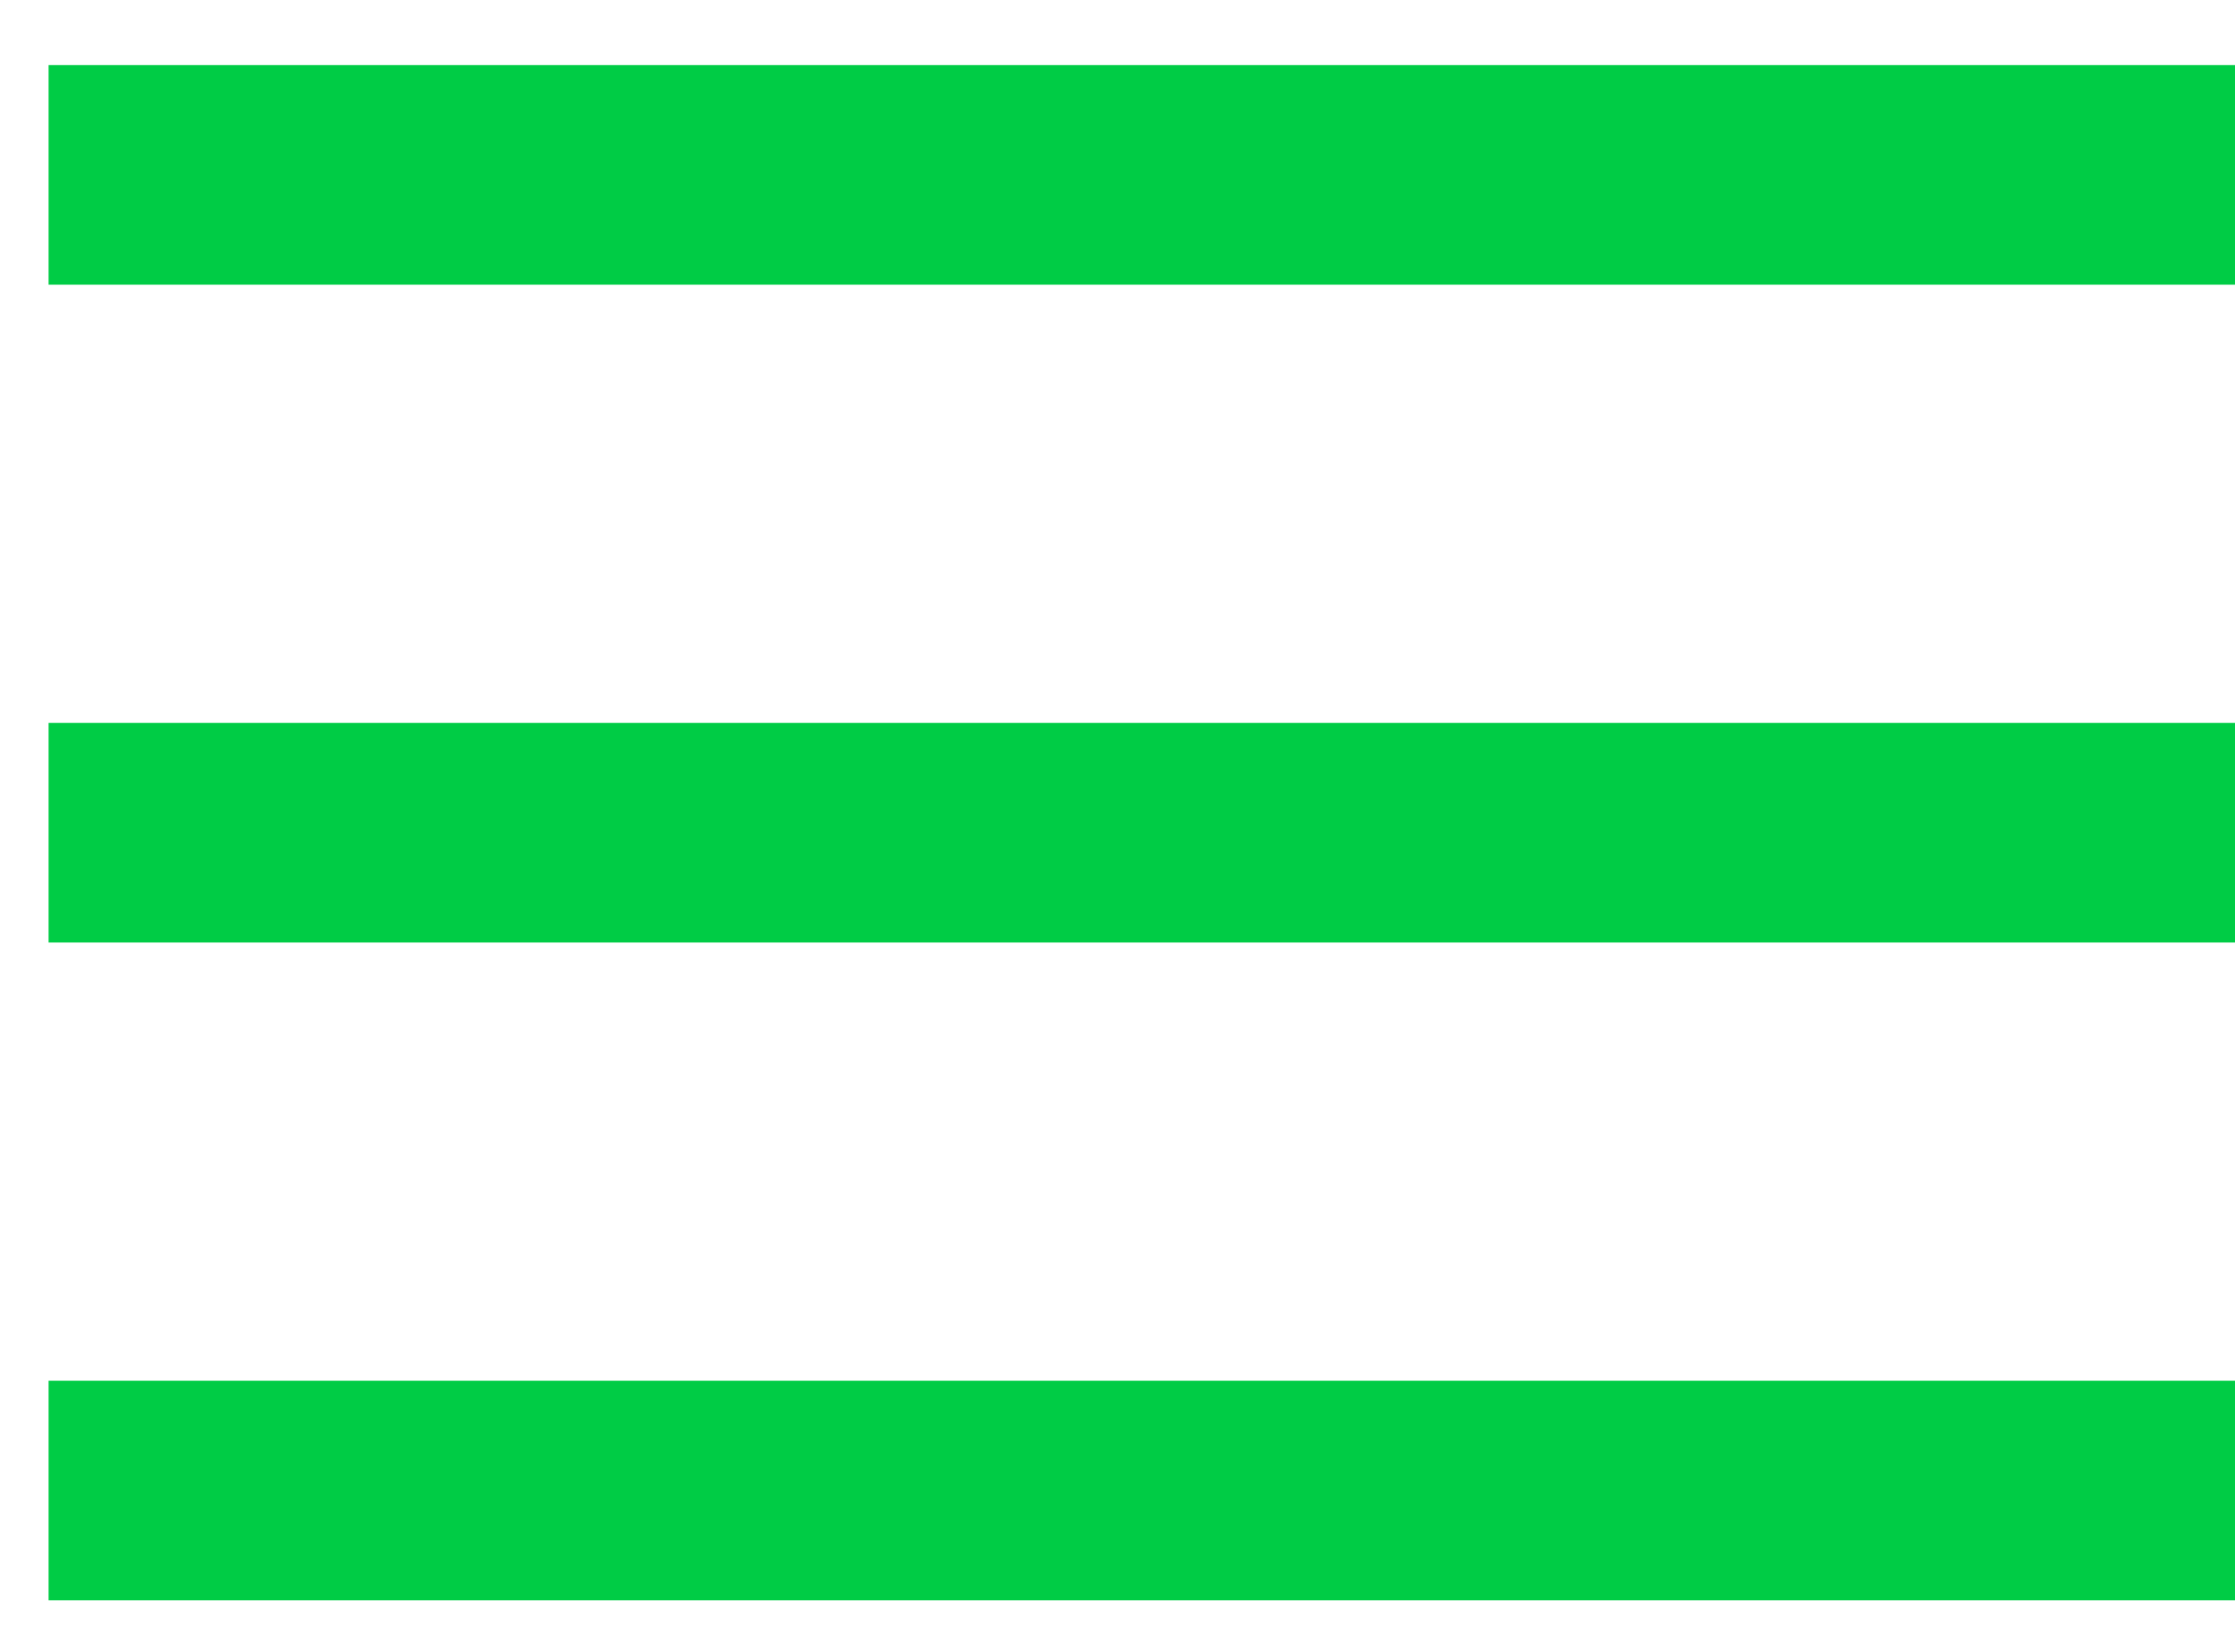
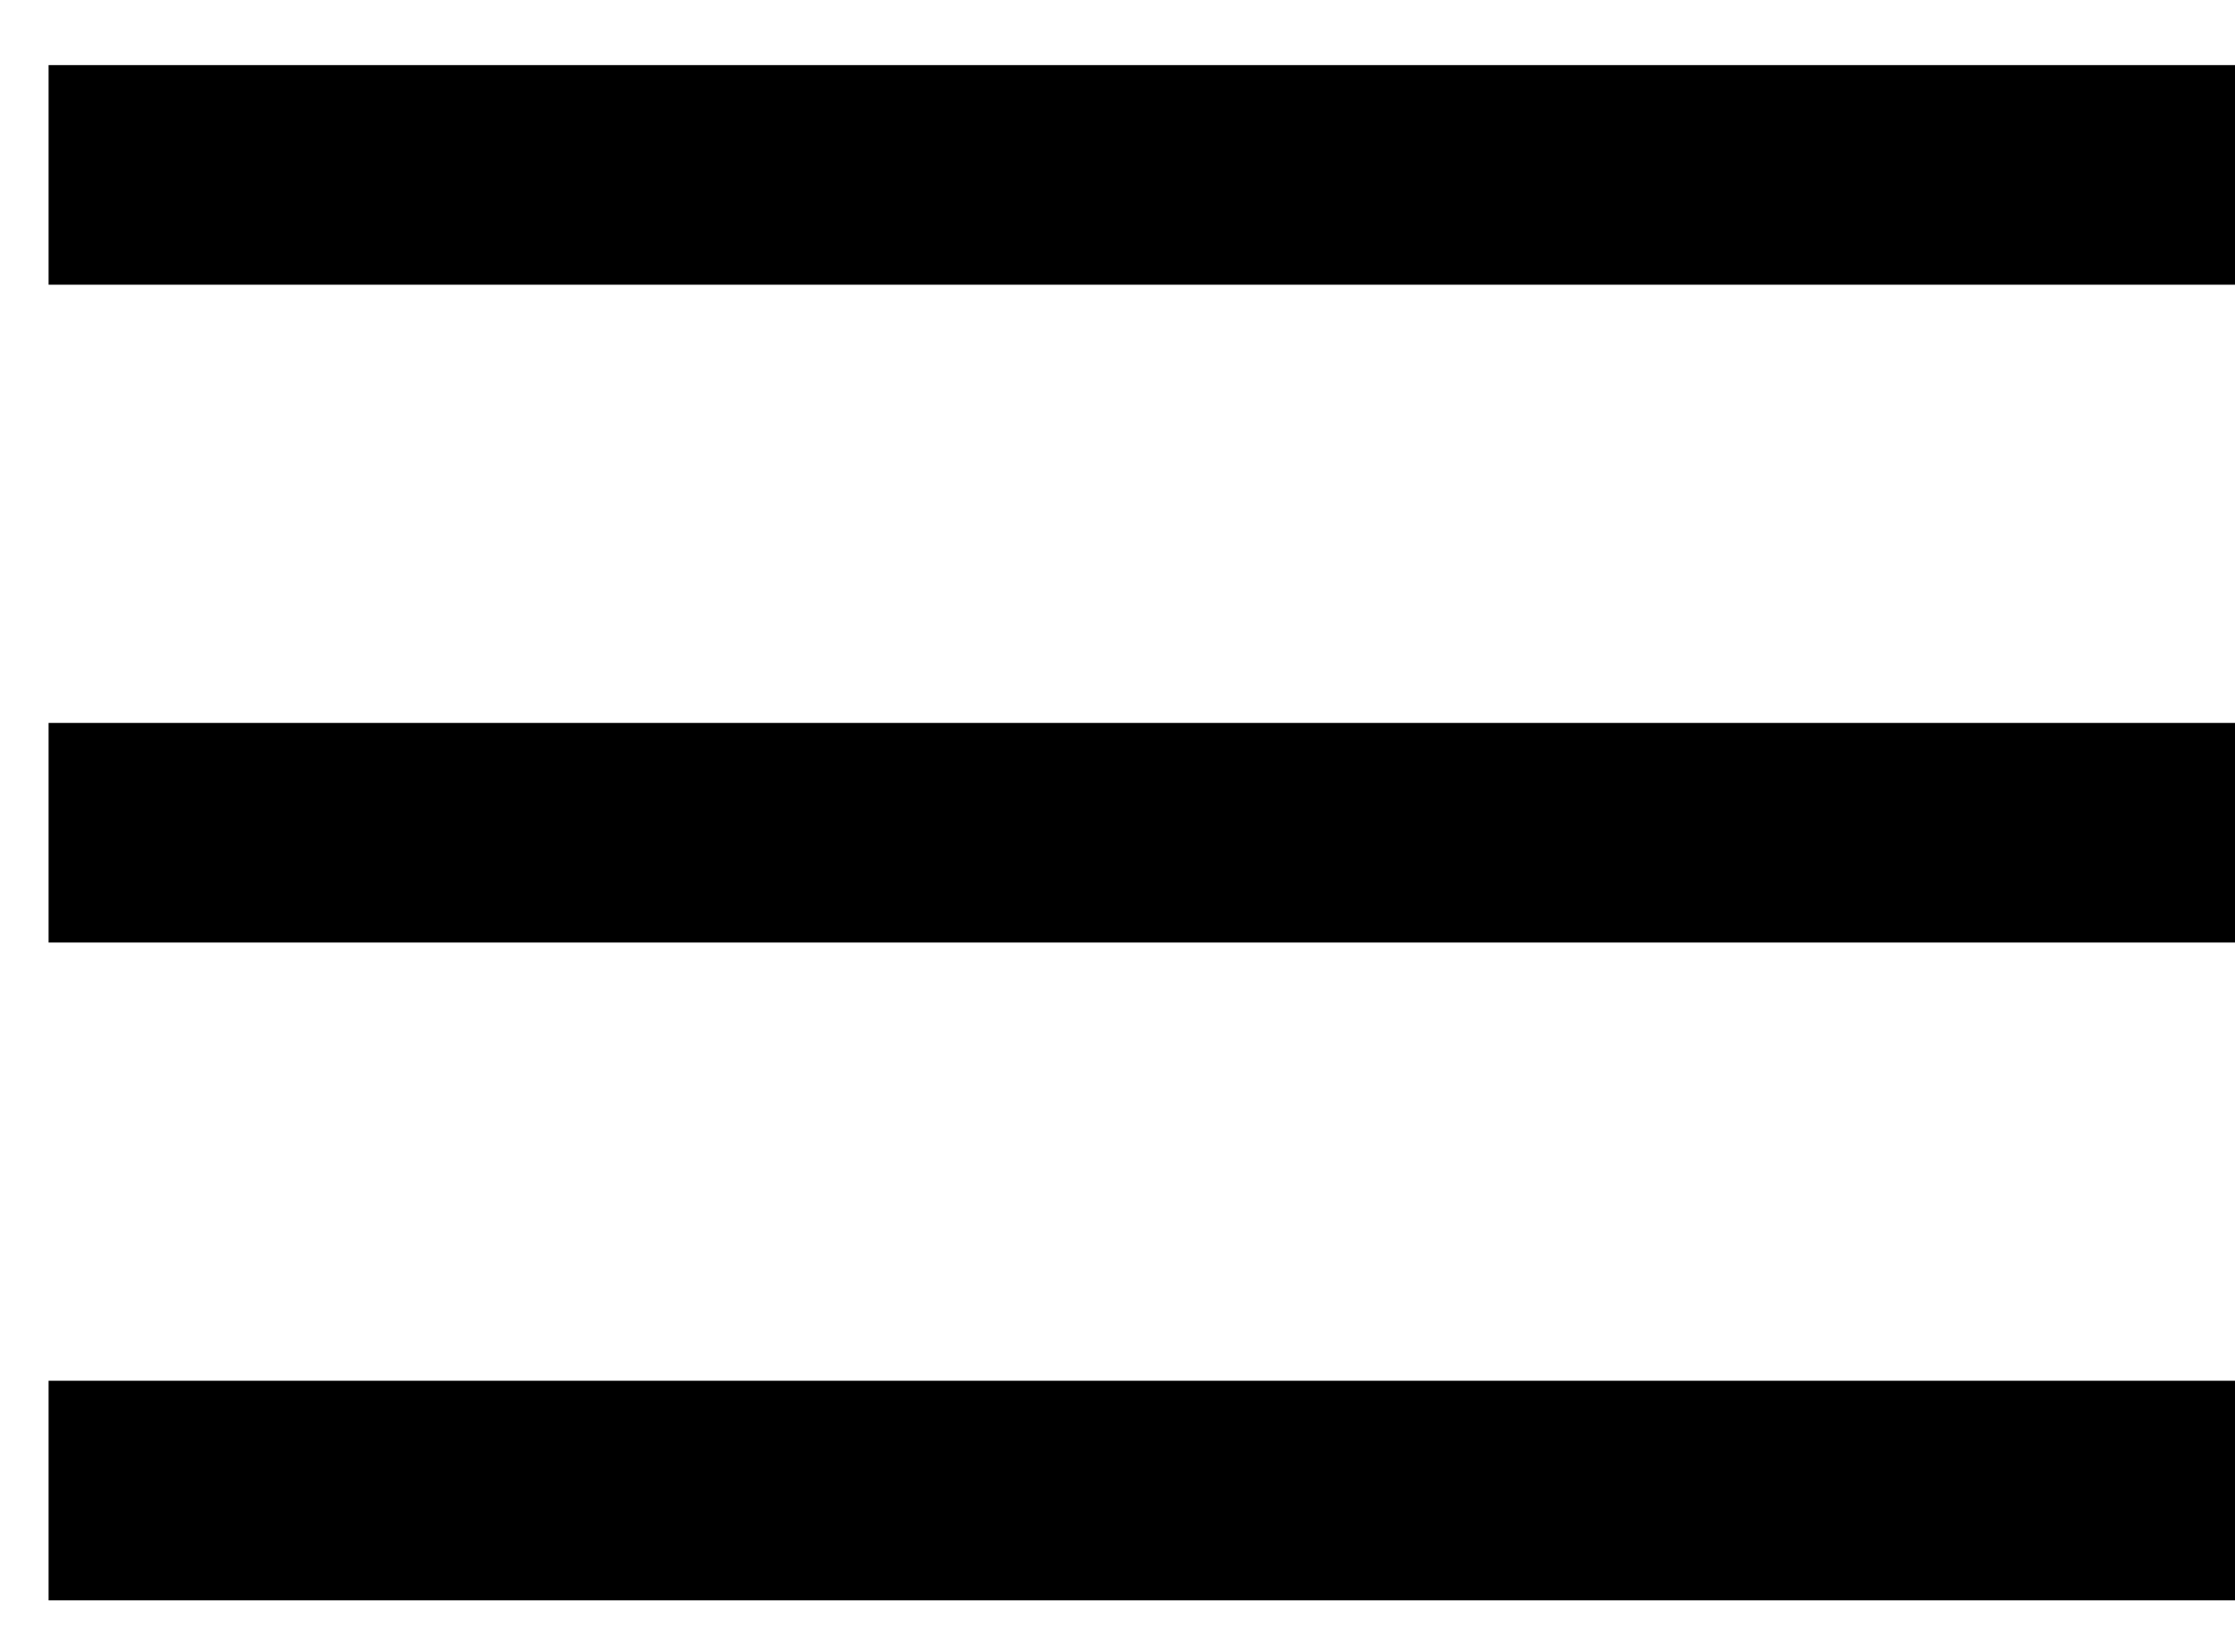
<svg xmlns="http://www.w3.org/2000/svg" xmlns:xlink="http://www.w3.org/1999/xlink" width="23" height="17" viewBox="0 0 23 17">
  <defs>
    <path id="6rr3a" d="M22.5 16.93v-2.26H45v2.26zm0 6.77v-2.26H45v2.26zm0 6.77v-2.26H45v2.26z" />
  </defs>
  <g>
    <g transform="translate(-22 -14)">
-       <use fill="#00cc45" xlink:href="#6rr3a" />
+       <use xlink:href="#6rr3a" />
    </g>
  </g>
</svg>
